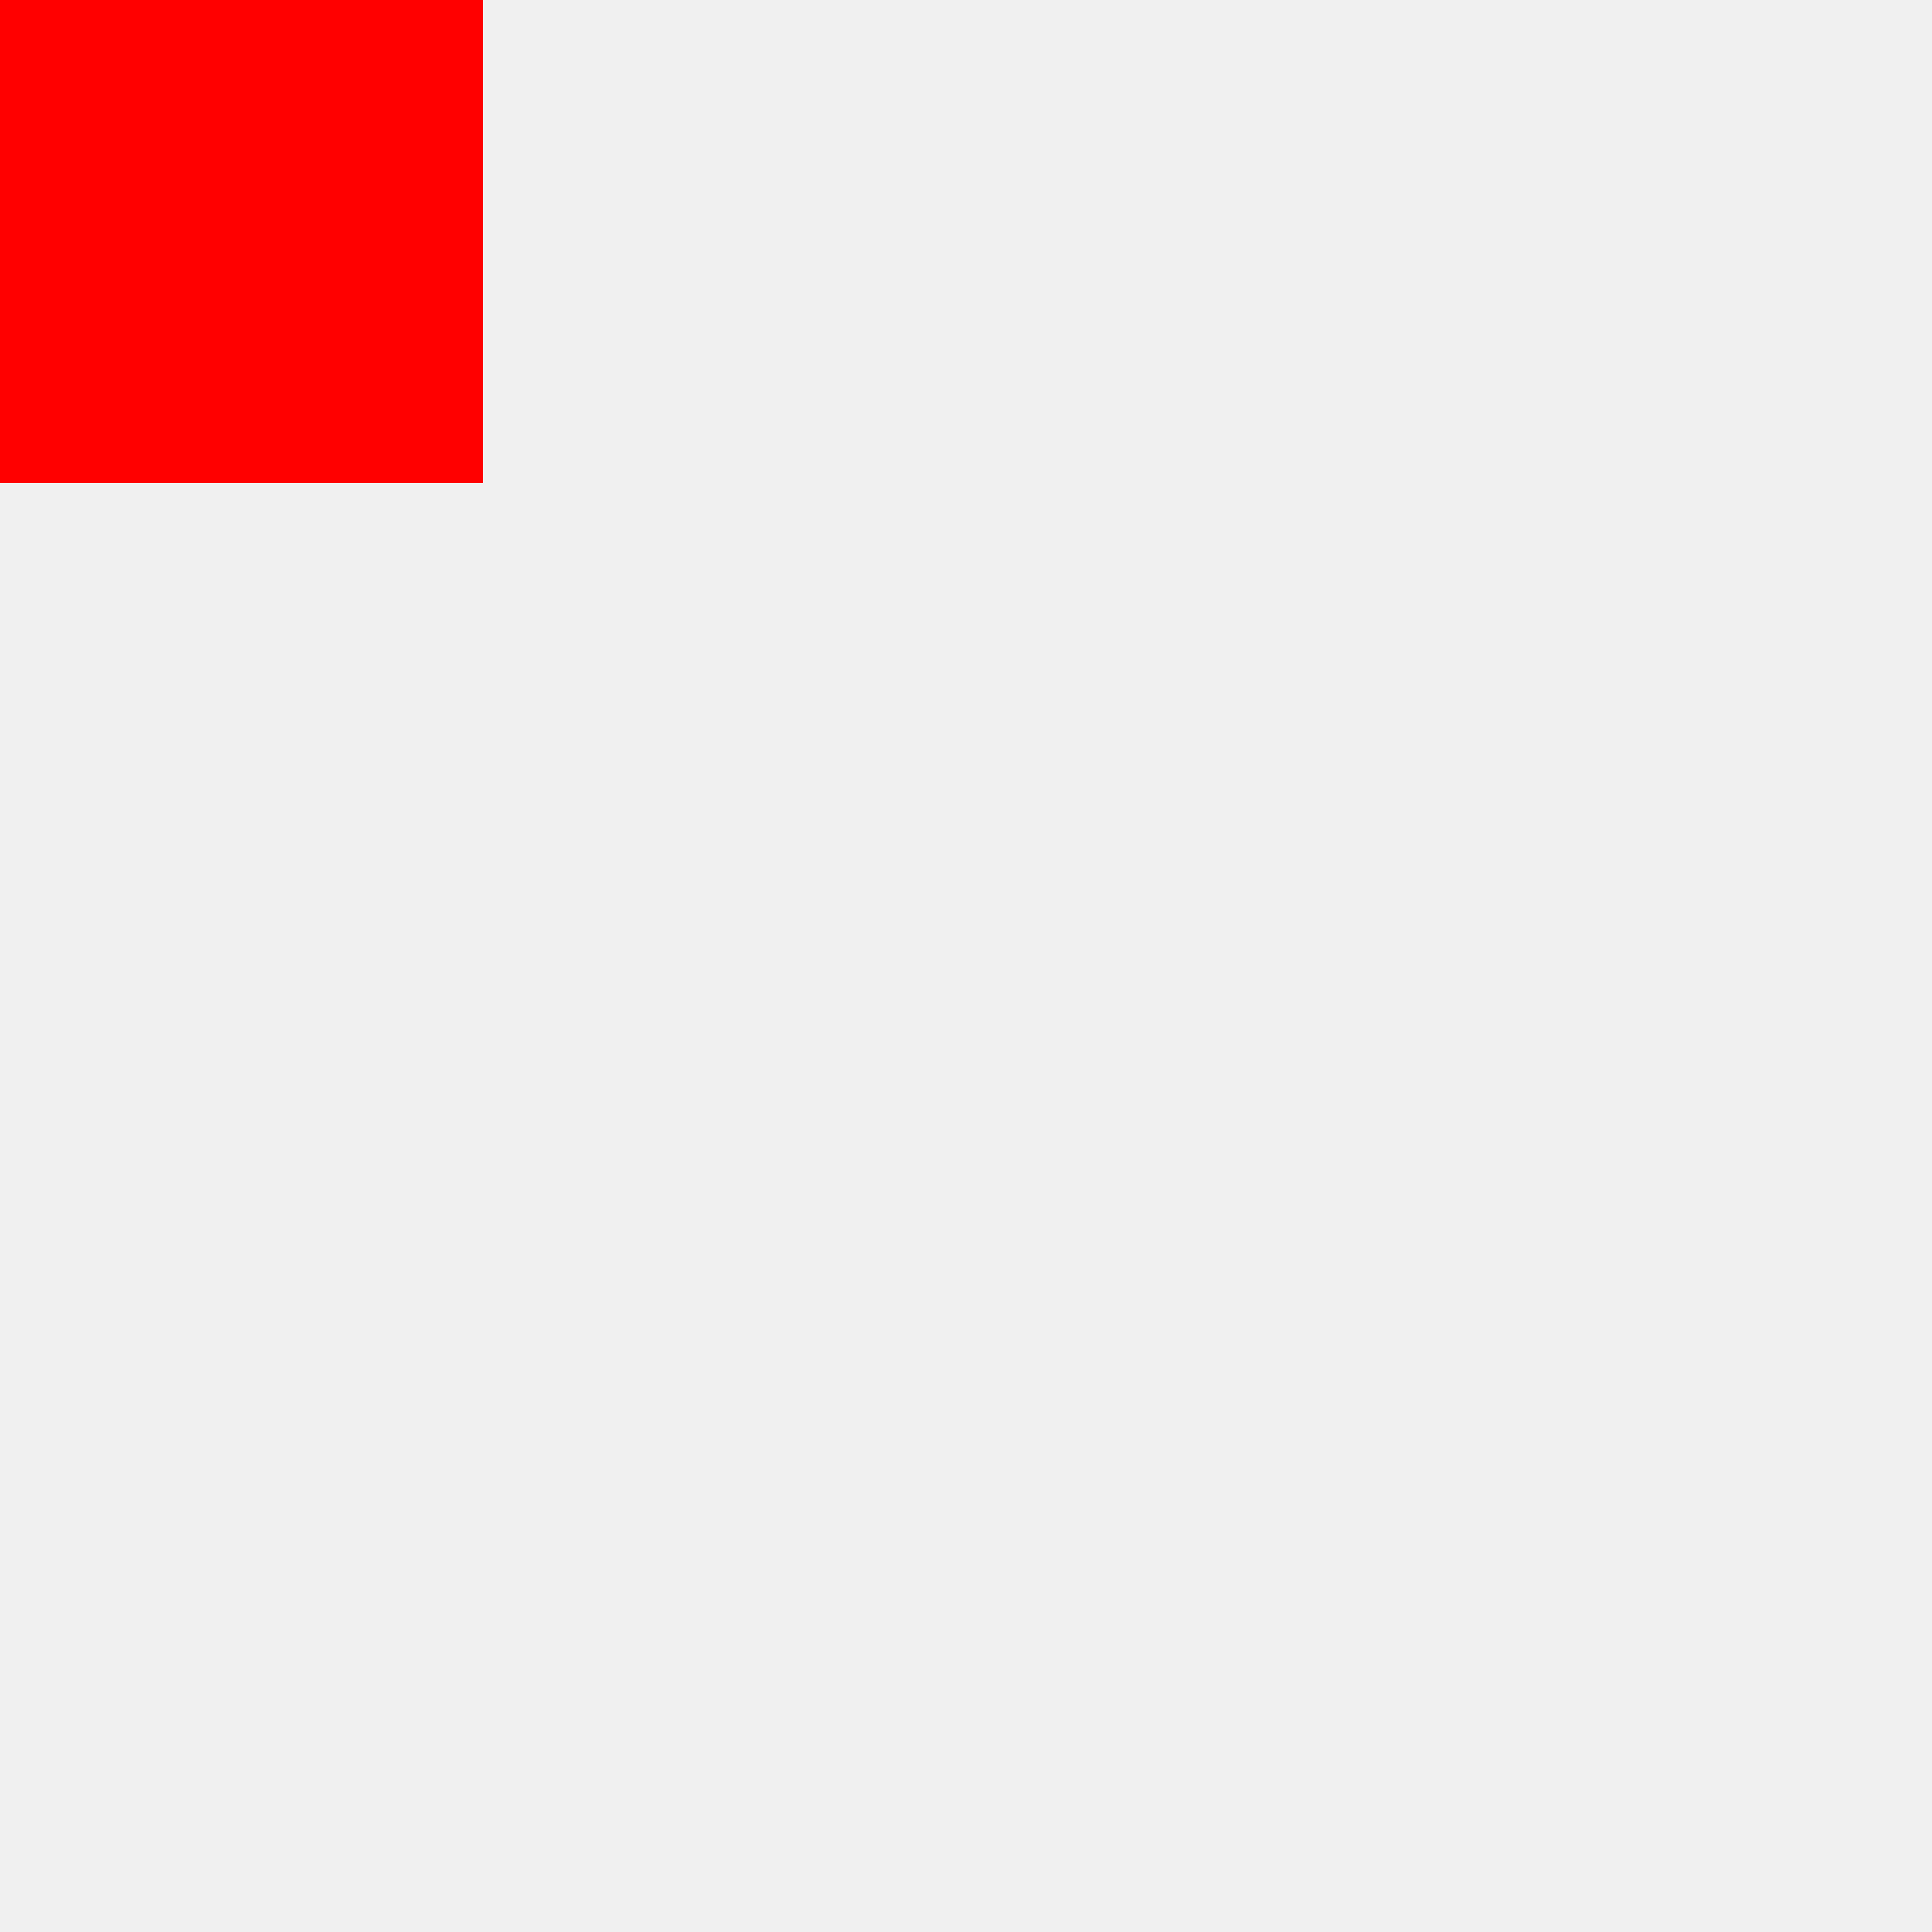
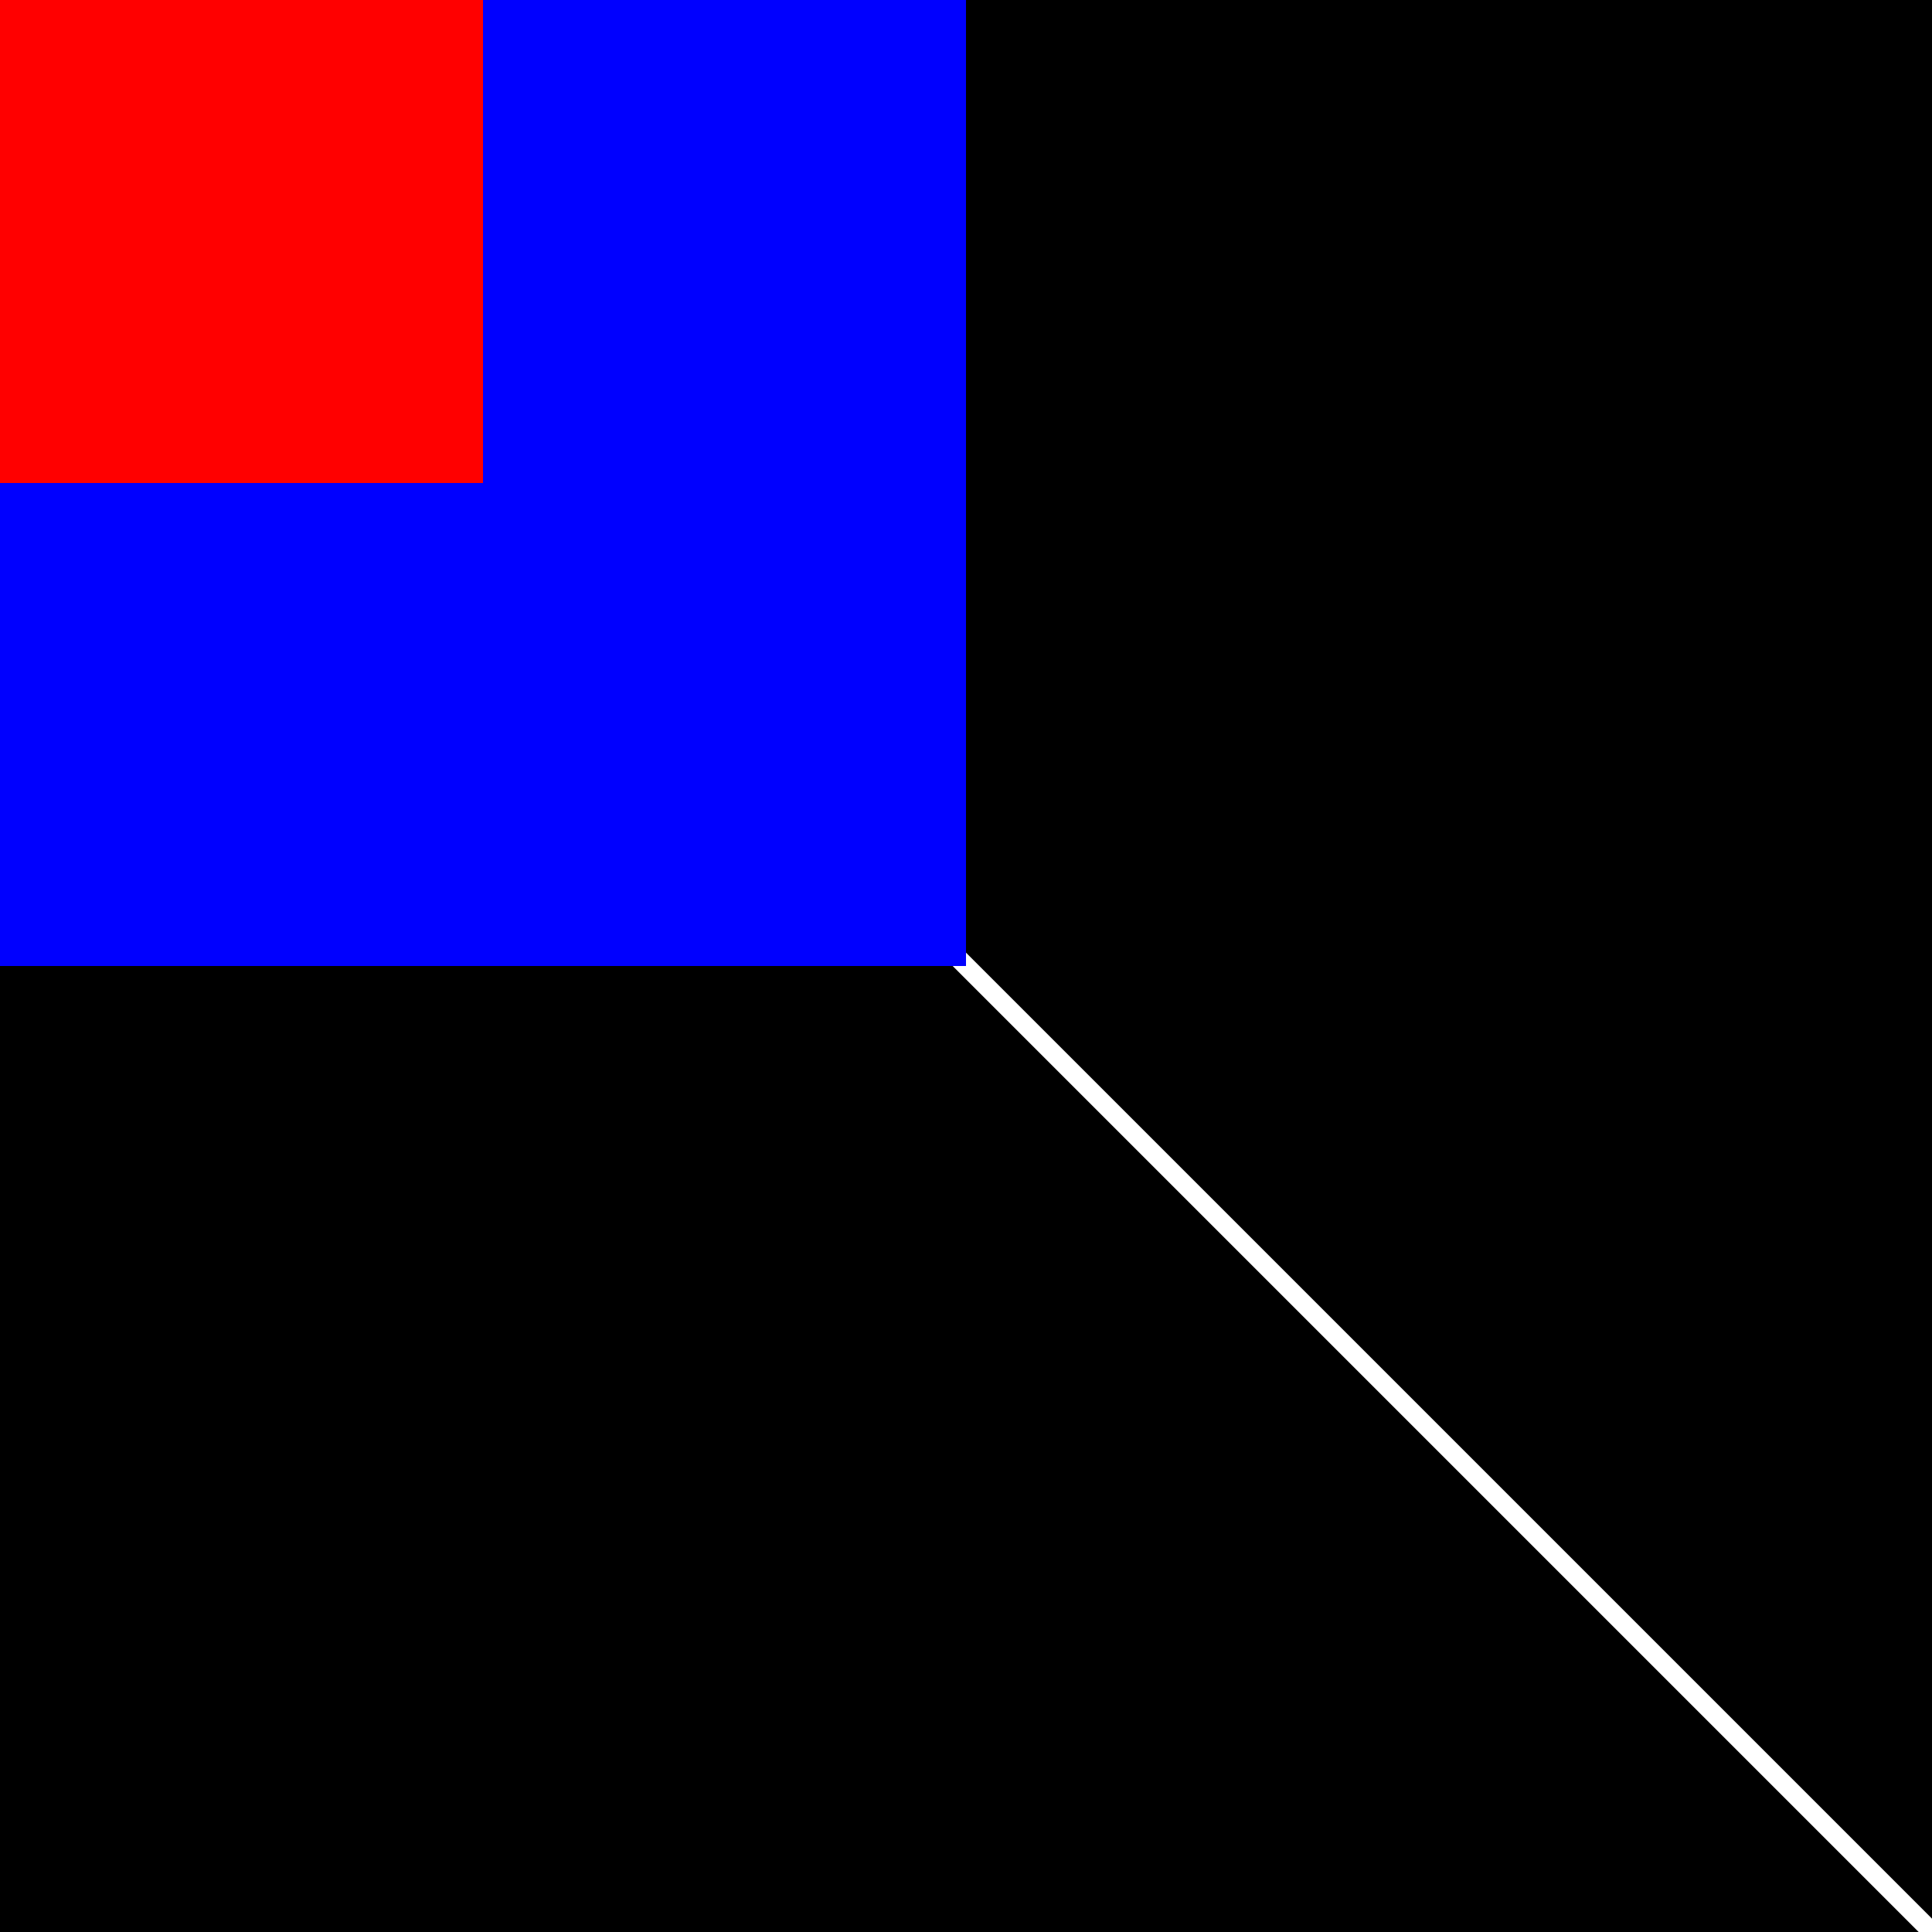
<svg xmlns="http://www.w3.org/2000/svg" version="1.1" x="0px" y="0px" width="512px" height="512.001px" viewBox="0 0 512 512.001" enable-background="new 0 0 512 512.001" xml:space="preserve">
  <style>

- 	g rect.bacon {
+ 	line {
+ 		fill: white;
+ 		stroke: white;
+ 		stroke-width: 5;
+ 	}
+ 
+ 	g + g.woop line.willy ~ rect {
+ 		fill: blue;
+ 	}
+ 
+ 	g + g.woop &gt; rect.bacon#really {
		fill: red;
	}

+ 
</style>
+   <g>
+ </g>
  <g class="woop">
-     <rect class="bacon" width="128" height="128" />
+     <rect width="512" height="512" />
+     <line class="willy wonker" id="yerbaby" x1="0" y1="0" x2="512" y2="512" />
+     <rect width="256" height="256" />
+     <rect class="bacon" id="really" width="128" height="128" />
  </g>
</svg>
